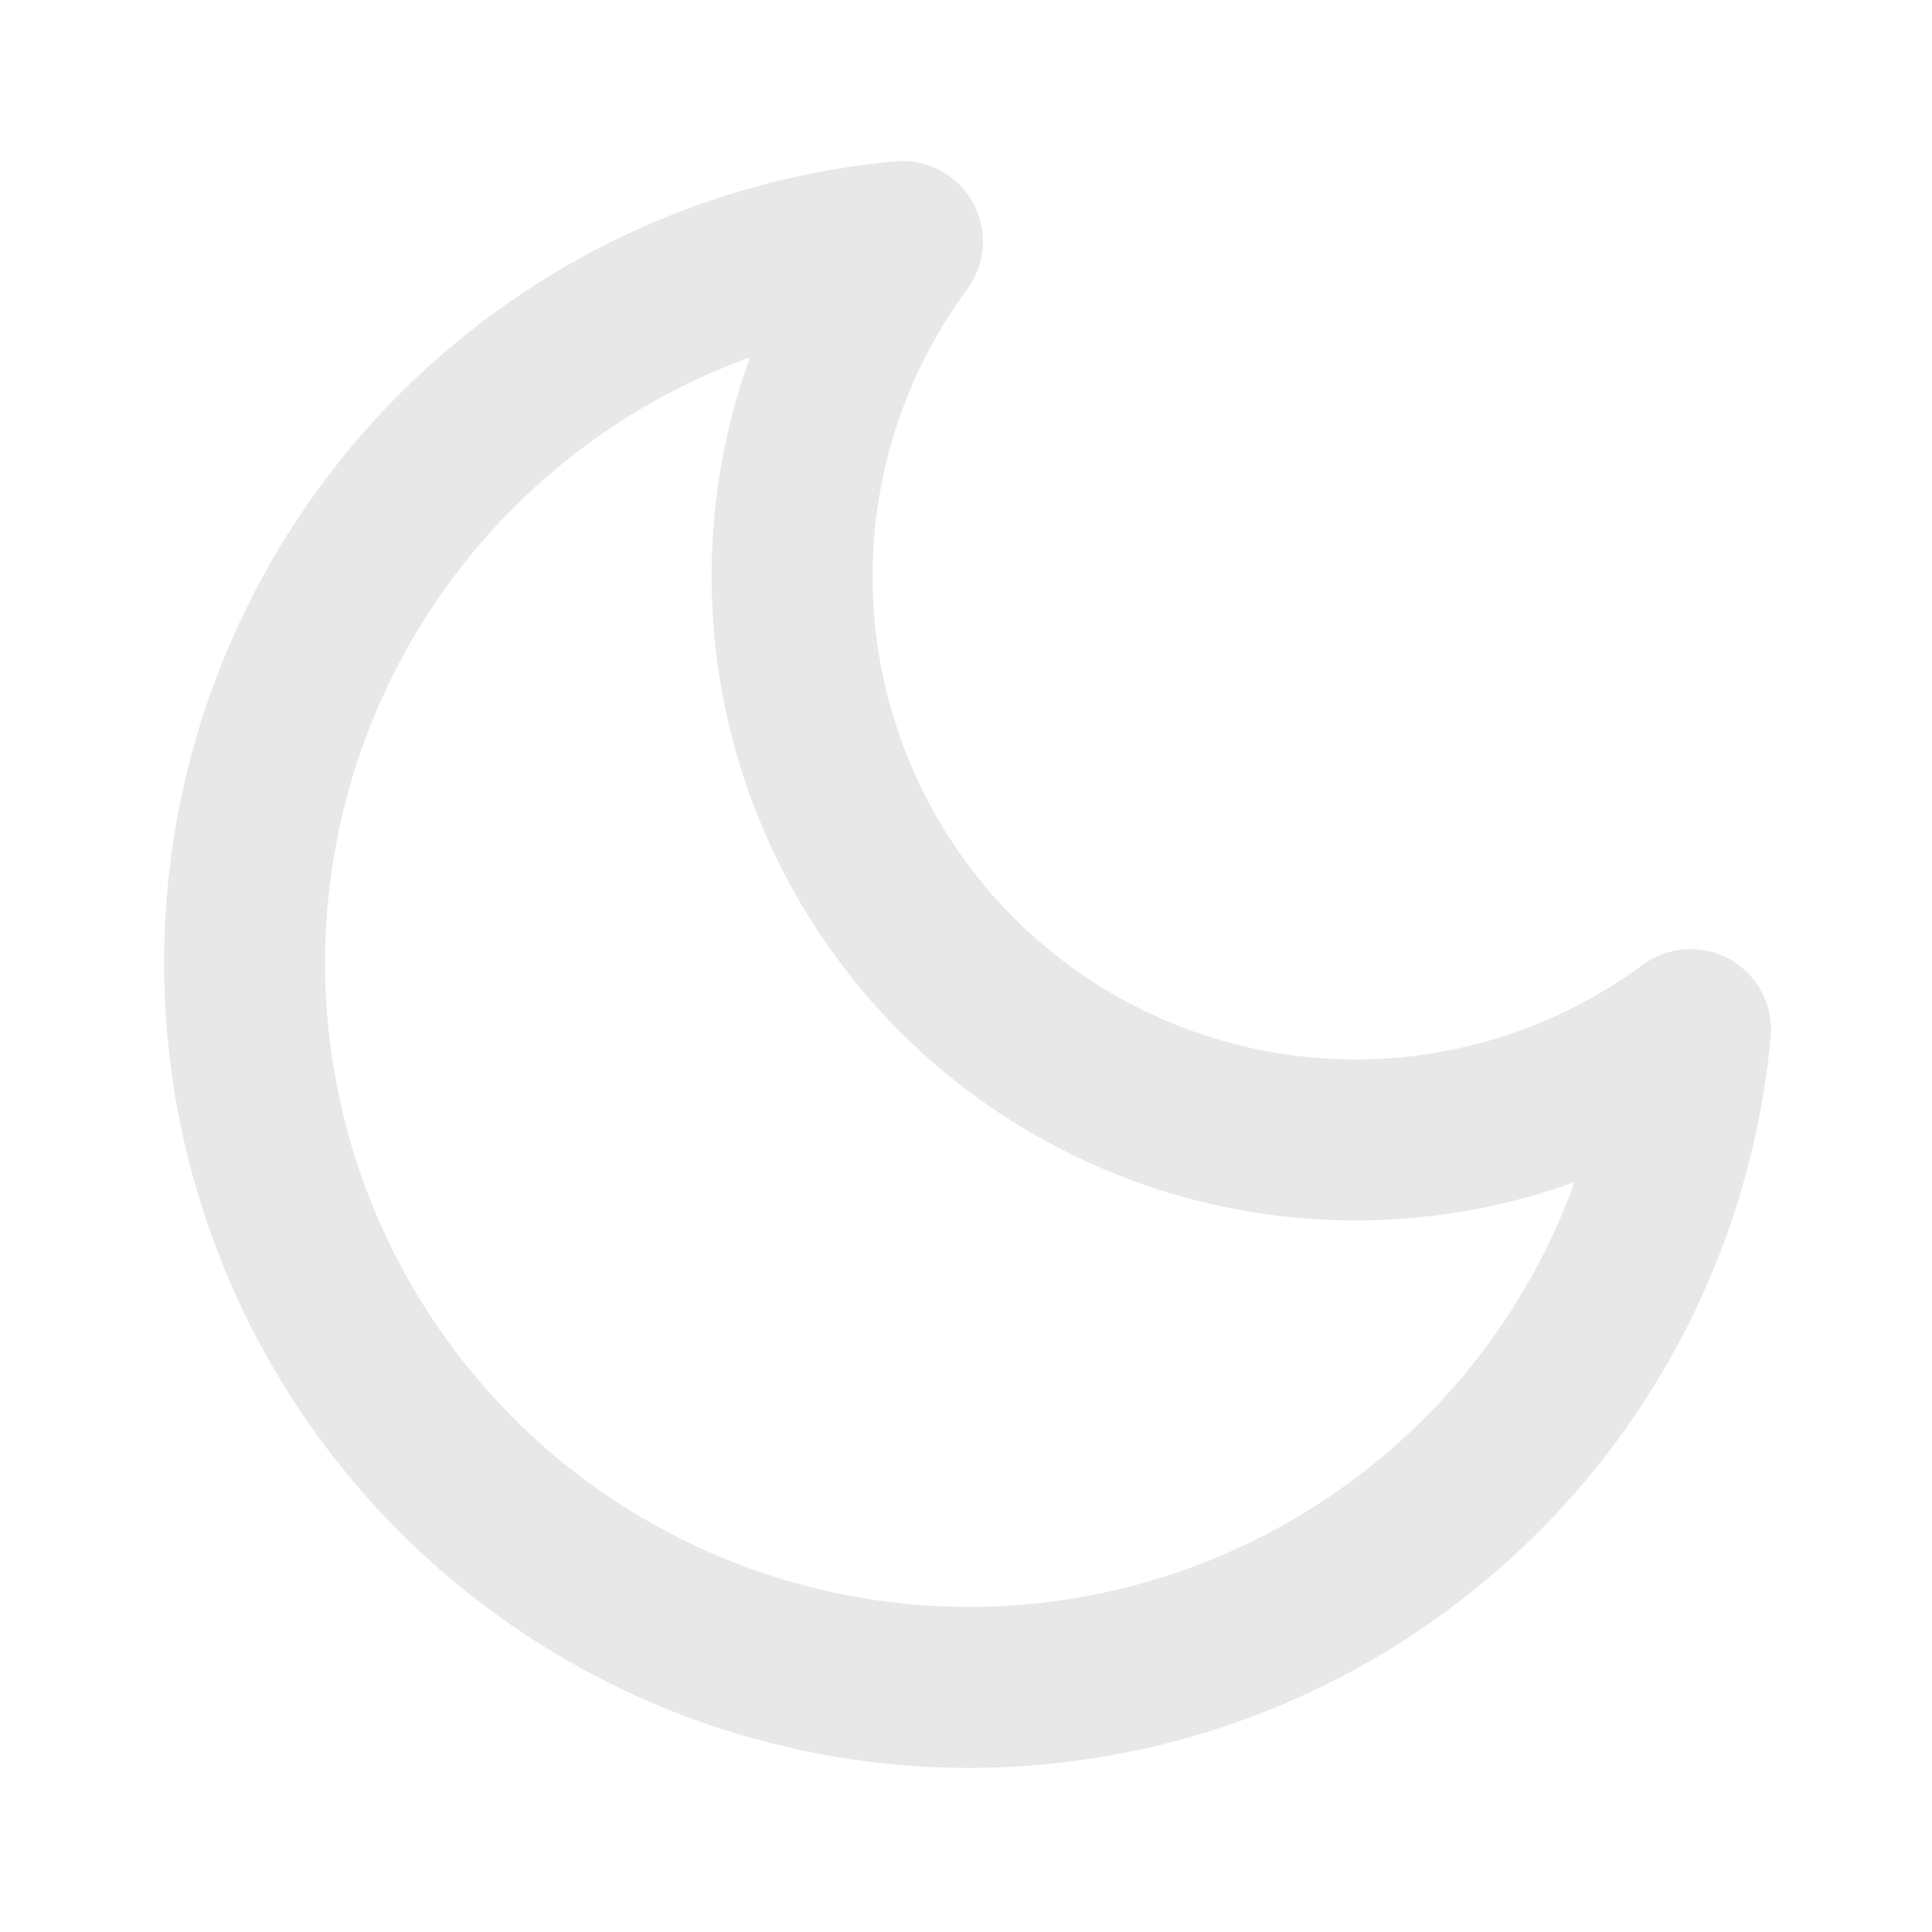
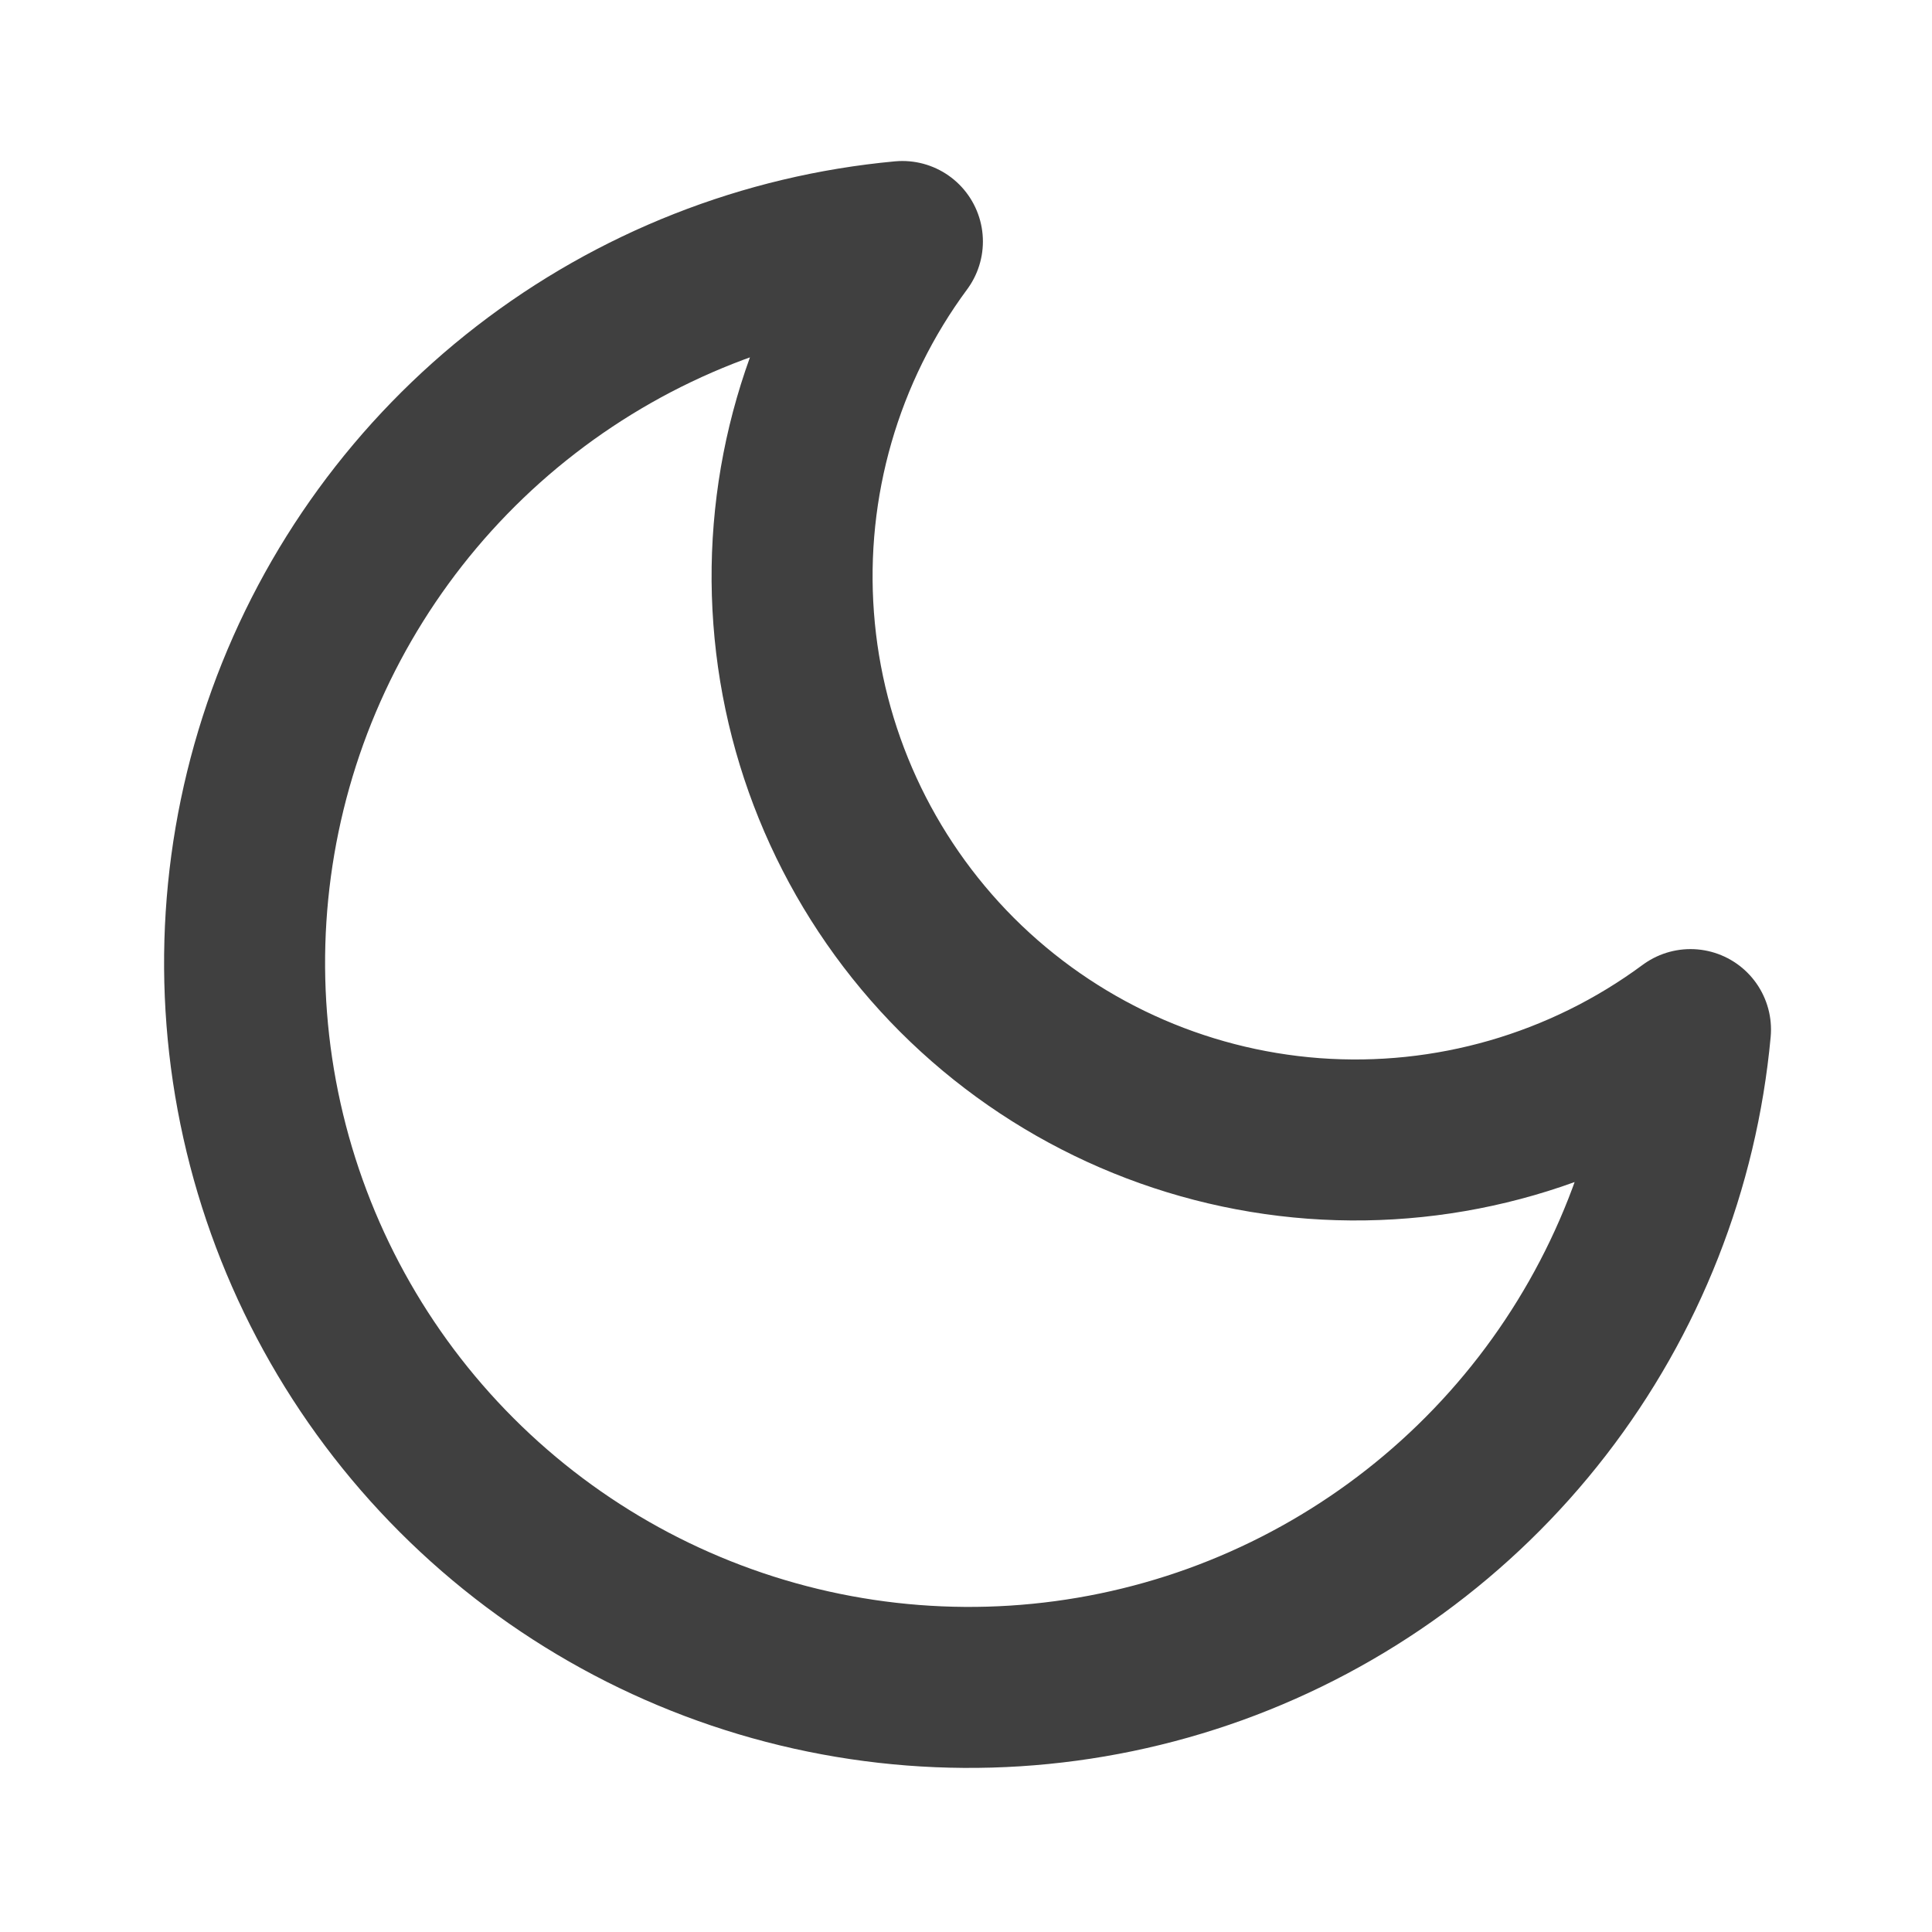
<svg xmlns="http://www.w3.org/2000/svg" width="24" height="24" viewBox="0 0 24 24" fill="none">
-   <path d="M21 12.79C20.843 14.492 20.204 16.114 19.158 17.467C18.113 18.819 16.703 19.846 15.096 20.427C13.488 21.007 11.748 21.118 10.079 20.746C8.411 20.374 6.883 19.535 5.674 18.326C4.465 17.117 3.626 15.589 3.254 13.921C2.882 12.252 2.993 10.512 3.573 8.904C4.154 7.297 5.181 5.887 6.533 4.842C7.886 3.796 9.508 3.157 11.21 3C10.213 4.348 9.734 6.009 9.859 7.681C9.983 9.353 10.704 10.925 11.889 12.111C13.075 13.296 14.647 14.017 16.319 14.142C17.991 14.266 19.652 13.787 21 12.79Z" stroke="#e8e8e8" stroke-width="2" stroke-linecap="round" stroke-linejoin="round" />
+   <path d="M21 12.79C20.843 14.492 20.204 16.114 19.158 17.467C18.113 18.819 16.703 19.846 15.096 20.427C13.488 21.007 11.748 21.118 10.079 20.746C8.411 20.374 6.883 19.535 5.674 18.326C4.465 17.117 3.626 15.589 3.254 13.921C2.882 12.252 2.993 10.512 3.573 8.904C4.154 7.297 5.181 5.887 6.533 4.842C7.886 3.796 9.508 3.157 11.21 3C10.213 4.348 9.734 6.009 9.859 7.681C9.983 9.353 10.704 10.925 11.889 12.111C13.075 13.296 14.647 14.017 16.319 14.142C17.991 14.266 19.652 13.787 21 12.79Z" stroke="#404040" stroke-width="2" stroke-linecap="round" stroke-linejoin="round" />
</svg>
